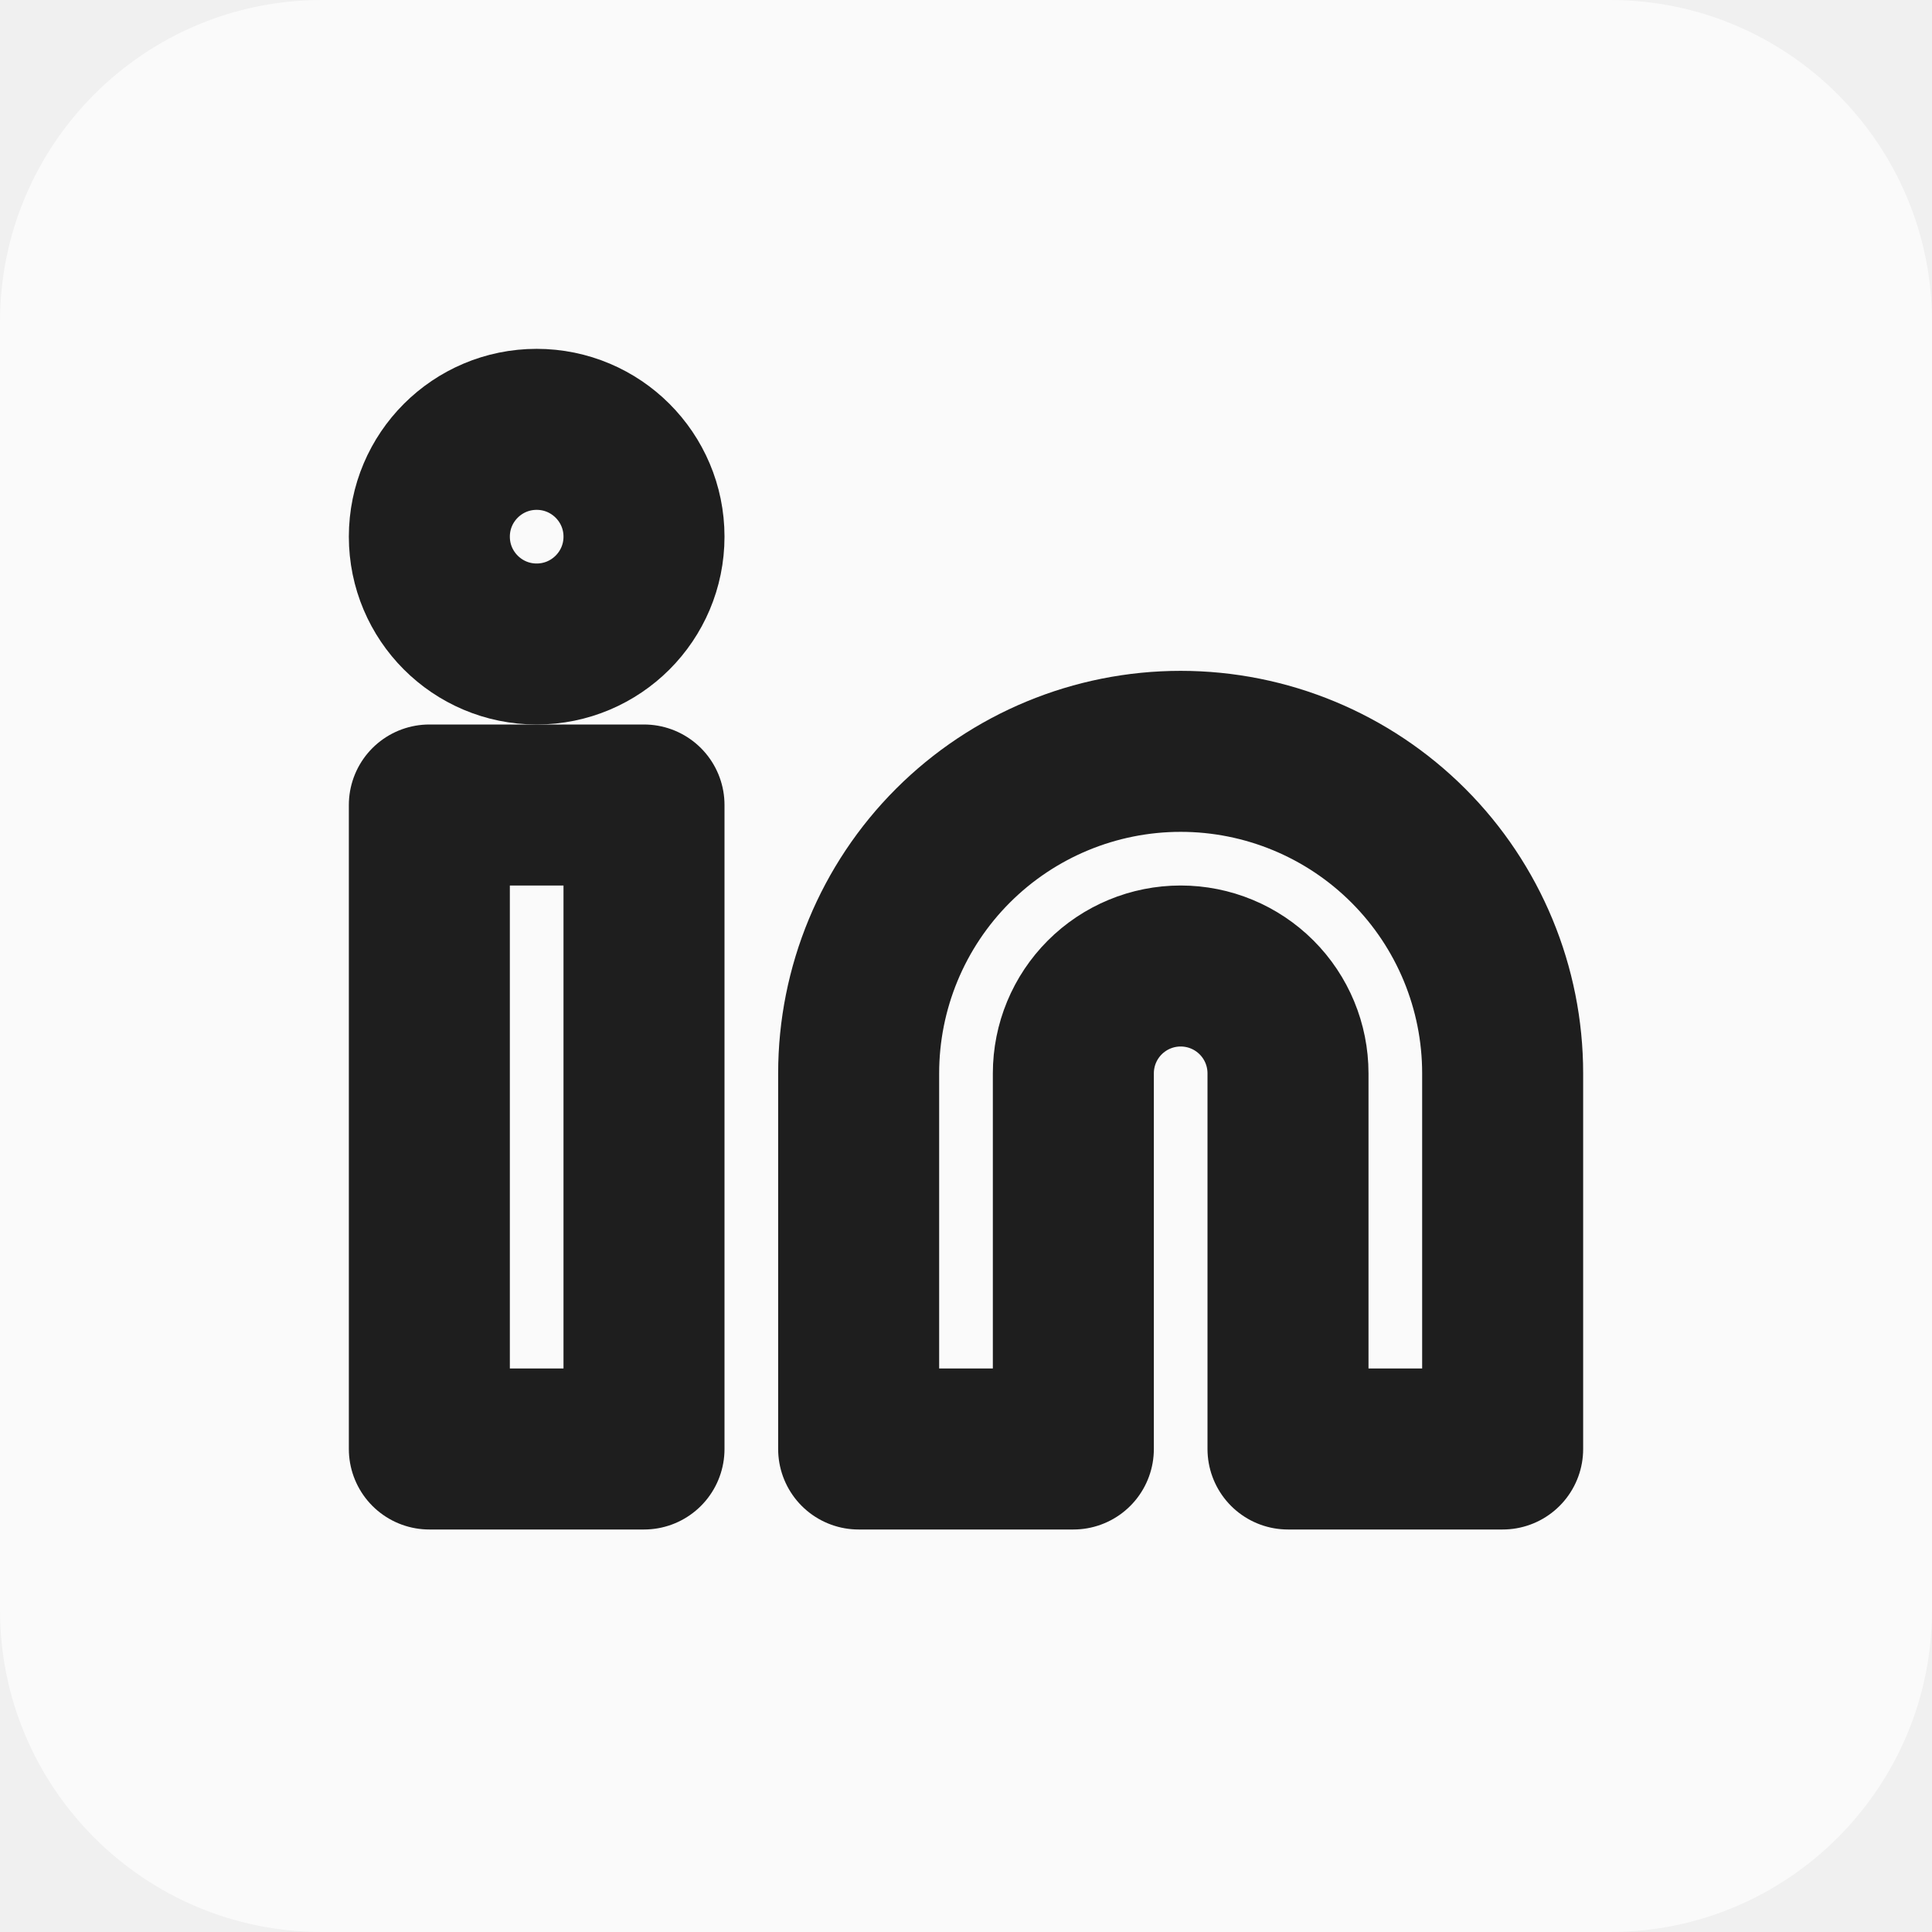
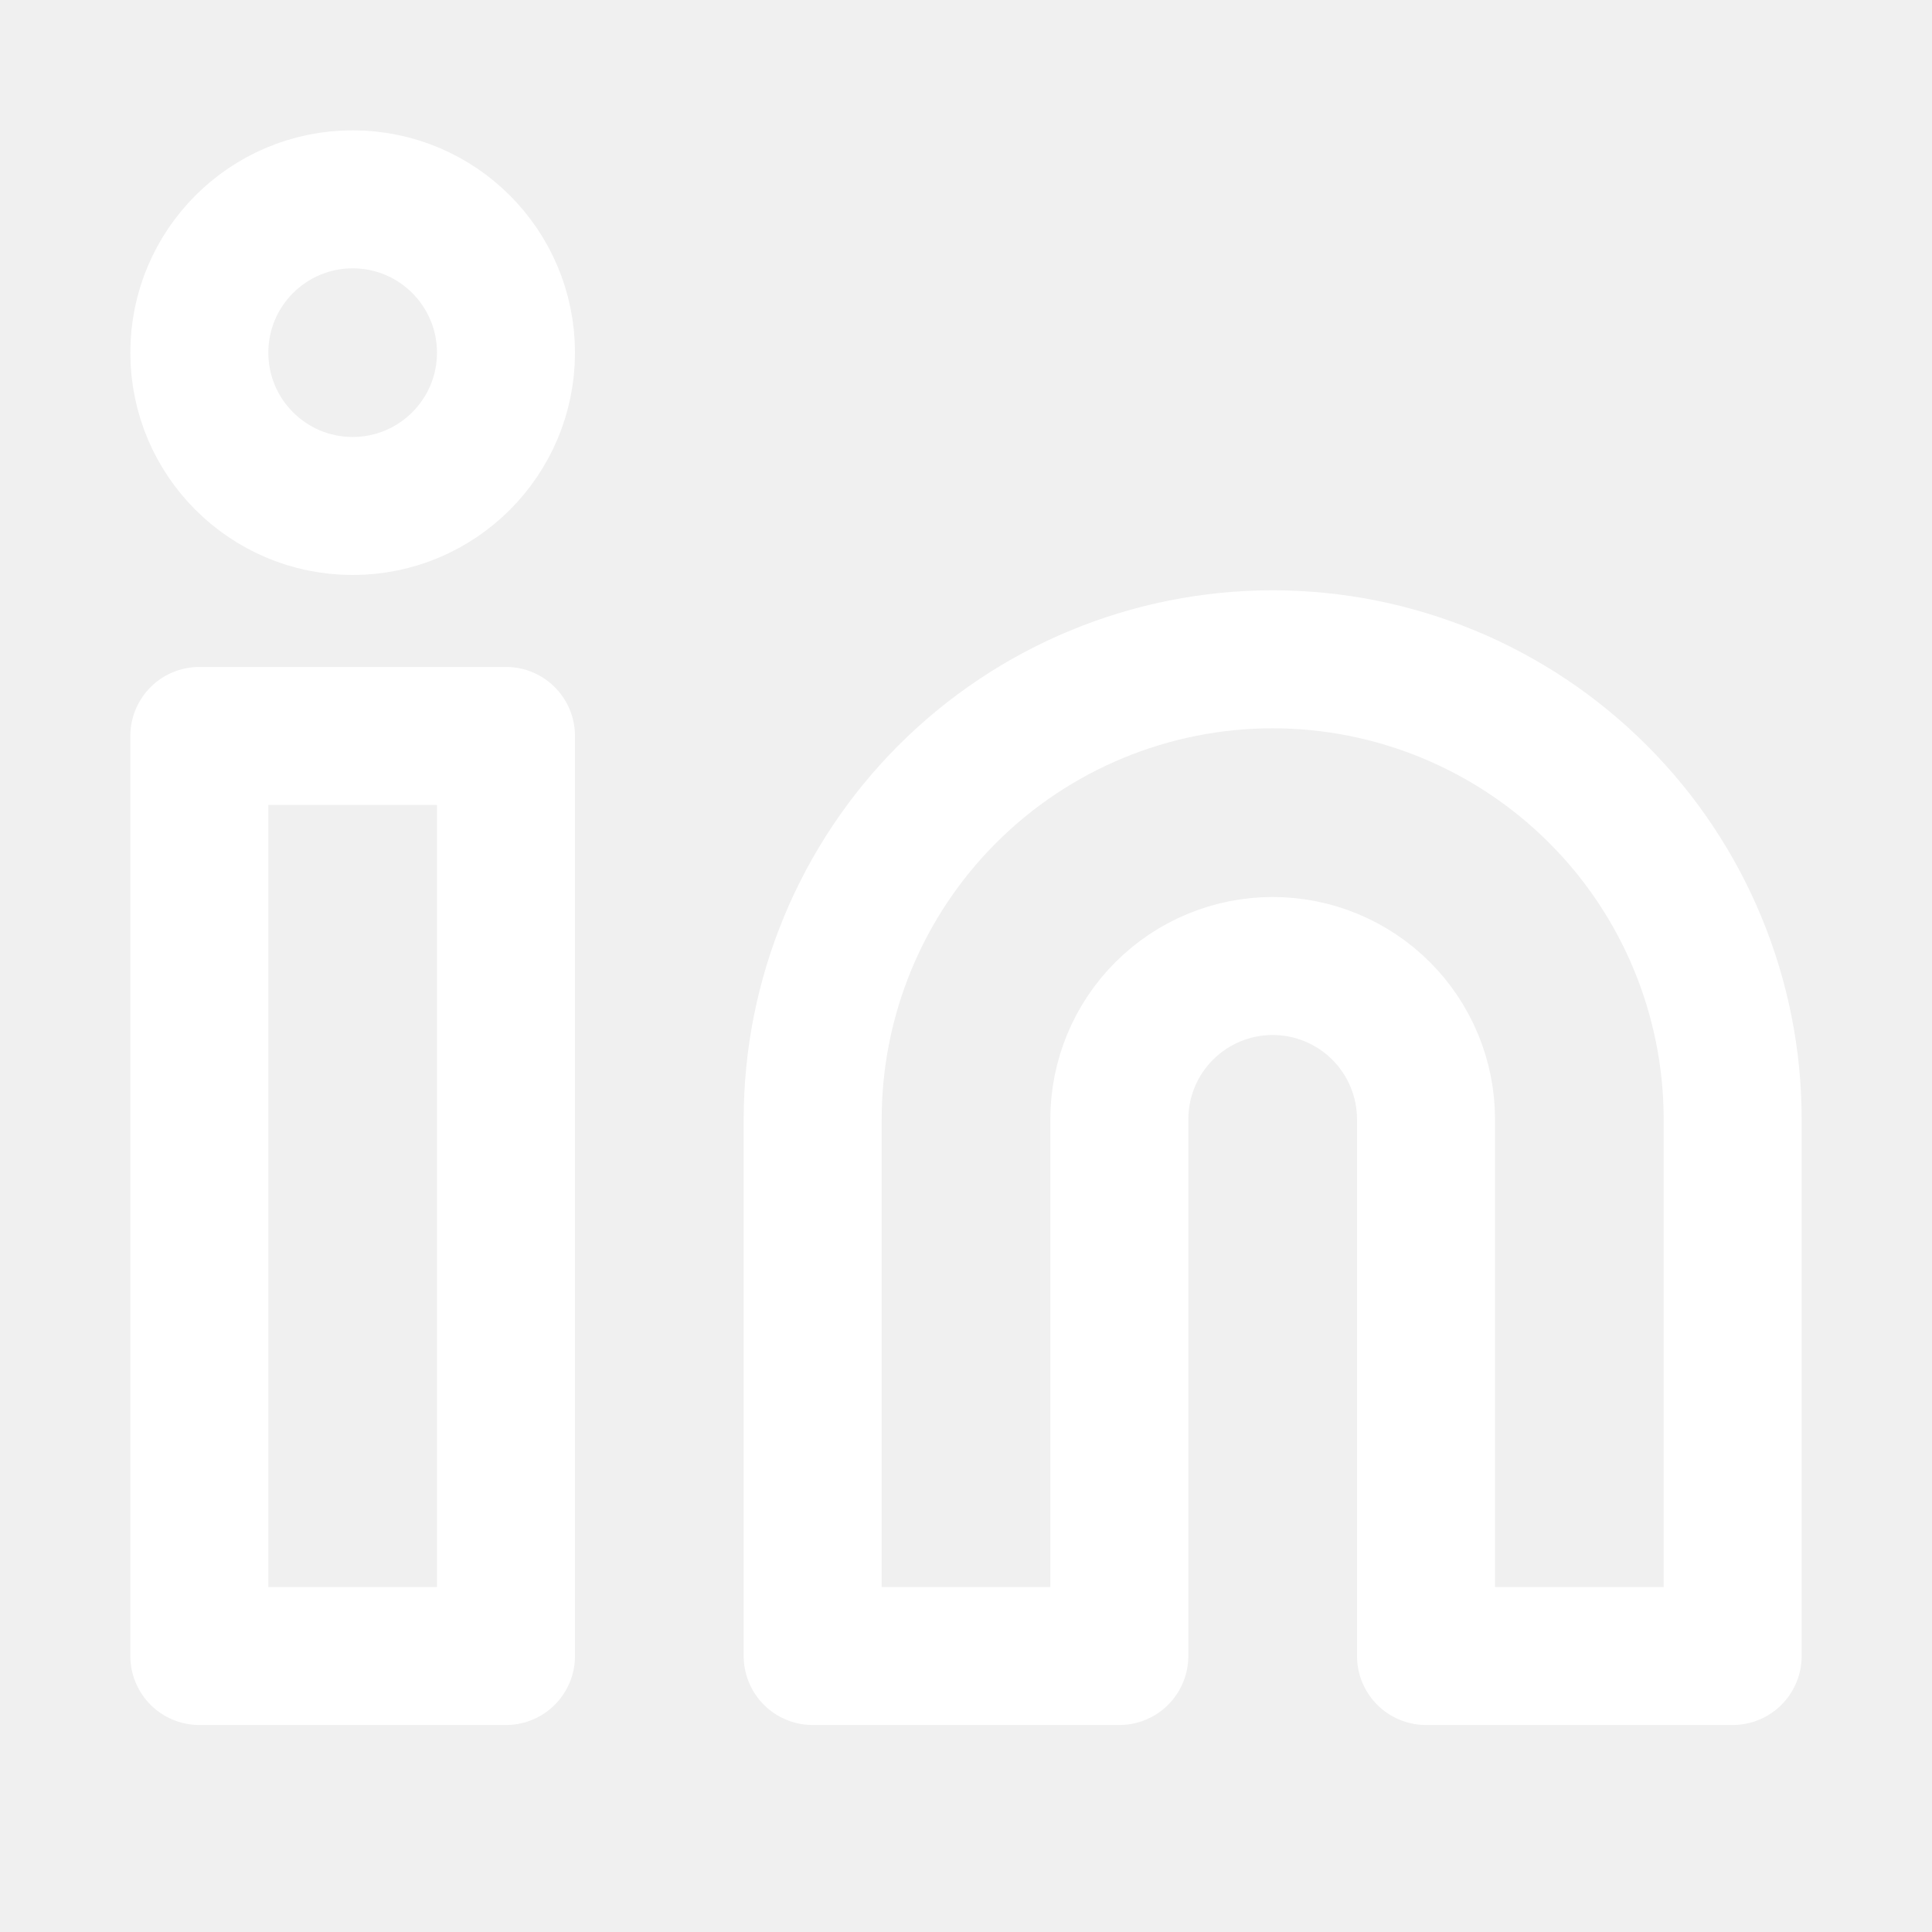
- <svg xmlns="http://www.w3.org/2000/svg" width="48" height="48" viewBox="0 0 48 48" fill="none">
-   <rect width="48" height="48" rx="8" fill="#FAFAFA" />
-   <path d="M29.333 18.667C31.455 18.667 33.49 19.51 34.99 21.01C36.49 22.51 37.333 24.545 37.333 26.667V36H32V26.667C32 25.959 31.719 25.281 31.219 24.781C30.719 24.281 30.041 24 29.333 24C28.626 24 27.948 24.281 27.448 24.781C26.948 25.281 26.667 25.959 26.667 26.667V36H21.333V26.667C21.333 24.545 22.176 22.51 23.676 21.01C25.177 19.51 27.212 18.667 29.333 18.667Z" stroke="#1E1E1E" stroke-width="4" stroke-linecap="round" stroke-linejoin="round" />
-   <path d="M16 20H10.667V36H16V20Z" stroke="#1E1E1E" stroke-width="4" stroke-linecap="round" stroke-linejoin="round" />
-   <path d="M13.333 16C14.806 16 16 14.806 16 13.333C16 11.861 14.806 10.667 13.333 10.667C11.861 10.667 10.667 11.861 10.667 13.333C10.667 14.806 11.861 16 13.333 16Z" stroke="#1E1E1E" stroke-width="4" stroke-linecap="round" stroke-linejoin="round" />
+ <svg xmlns="http://www.w3.org/2000/svg" width="28" height="28" viewBox="0 0 28 28" fill="none">
+   <path d="M18.444 9.555C20.212 9.555 21.908 10.258 23.158 11.508C24.409 12.758 25.111 14.454 25.111 16.222V24H20.667V16.222C20.667 15.633 20.432 15.067 20.016 14.651C19.599 14.234 19.034 14 18.444 14C17.855 14 17.29 14.234 16.873 14.651C16.456 15.067 16.222 15.633 16.222 16.222V24H11.778V16.222C11.778 14.454 12.48 12.758 13.73 11.508C14.98 10.258 16.676 9.555 18.444 9.555Z" stroke="white" stroke-width="2" stroke-linecap="round" stroke-linejoin="round" />
+   <path d="M7.333 10.666H2.889V24H7.333V10.666Z" stroke="white" stroke-width="2" stroke-linecap="round" stroke-linejoin="round" />
+   <path d="M5.111 7.333C6.338 7.333 7.333 6.338 7.333 5.111C7.333 3.884 6.338 2.889 5.111 2.889C3.884 2.889 2.889 3.884 2.889 5.111C2.889 6.338 3.884 7.333 5.111 7.333Z" stroke="white" stroke-width="2" stroke-linecap="round" stroke-linejoin="round" />
</svg>
